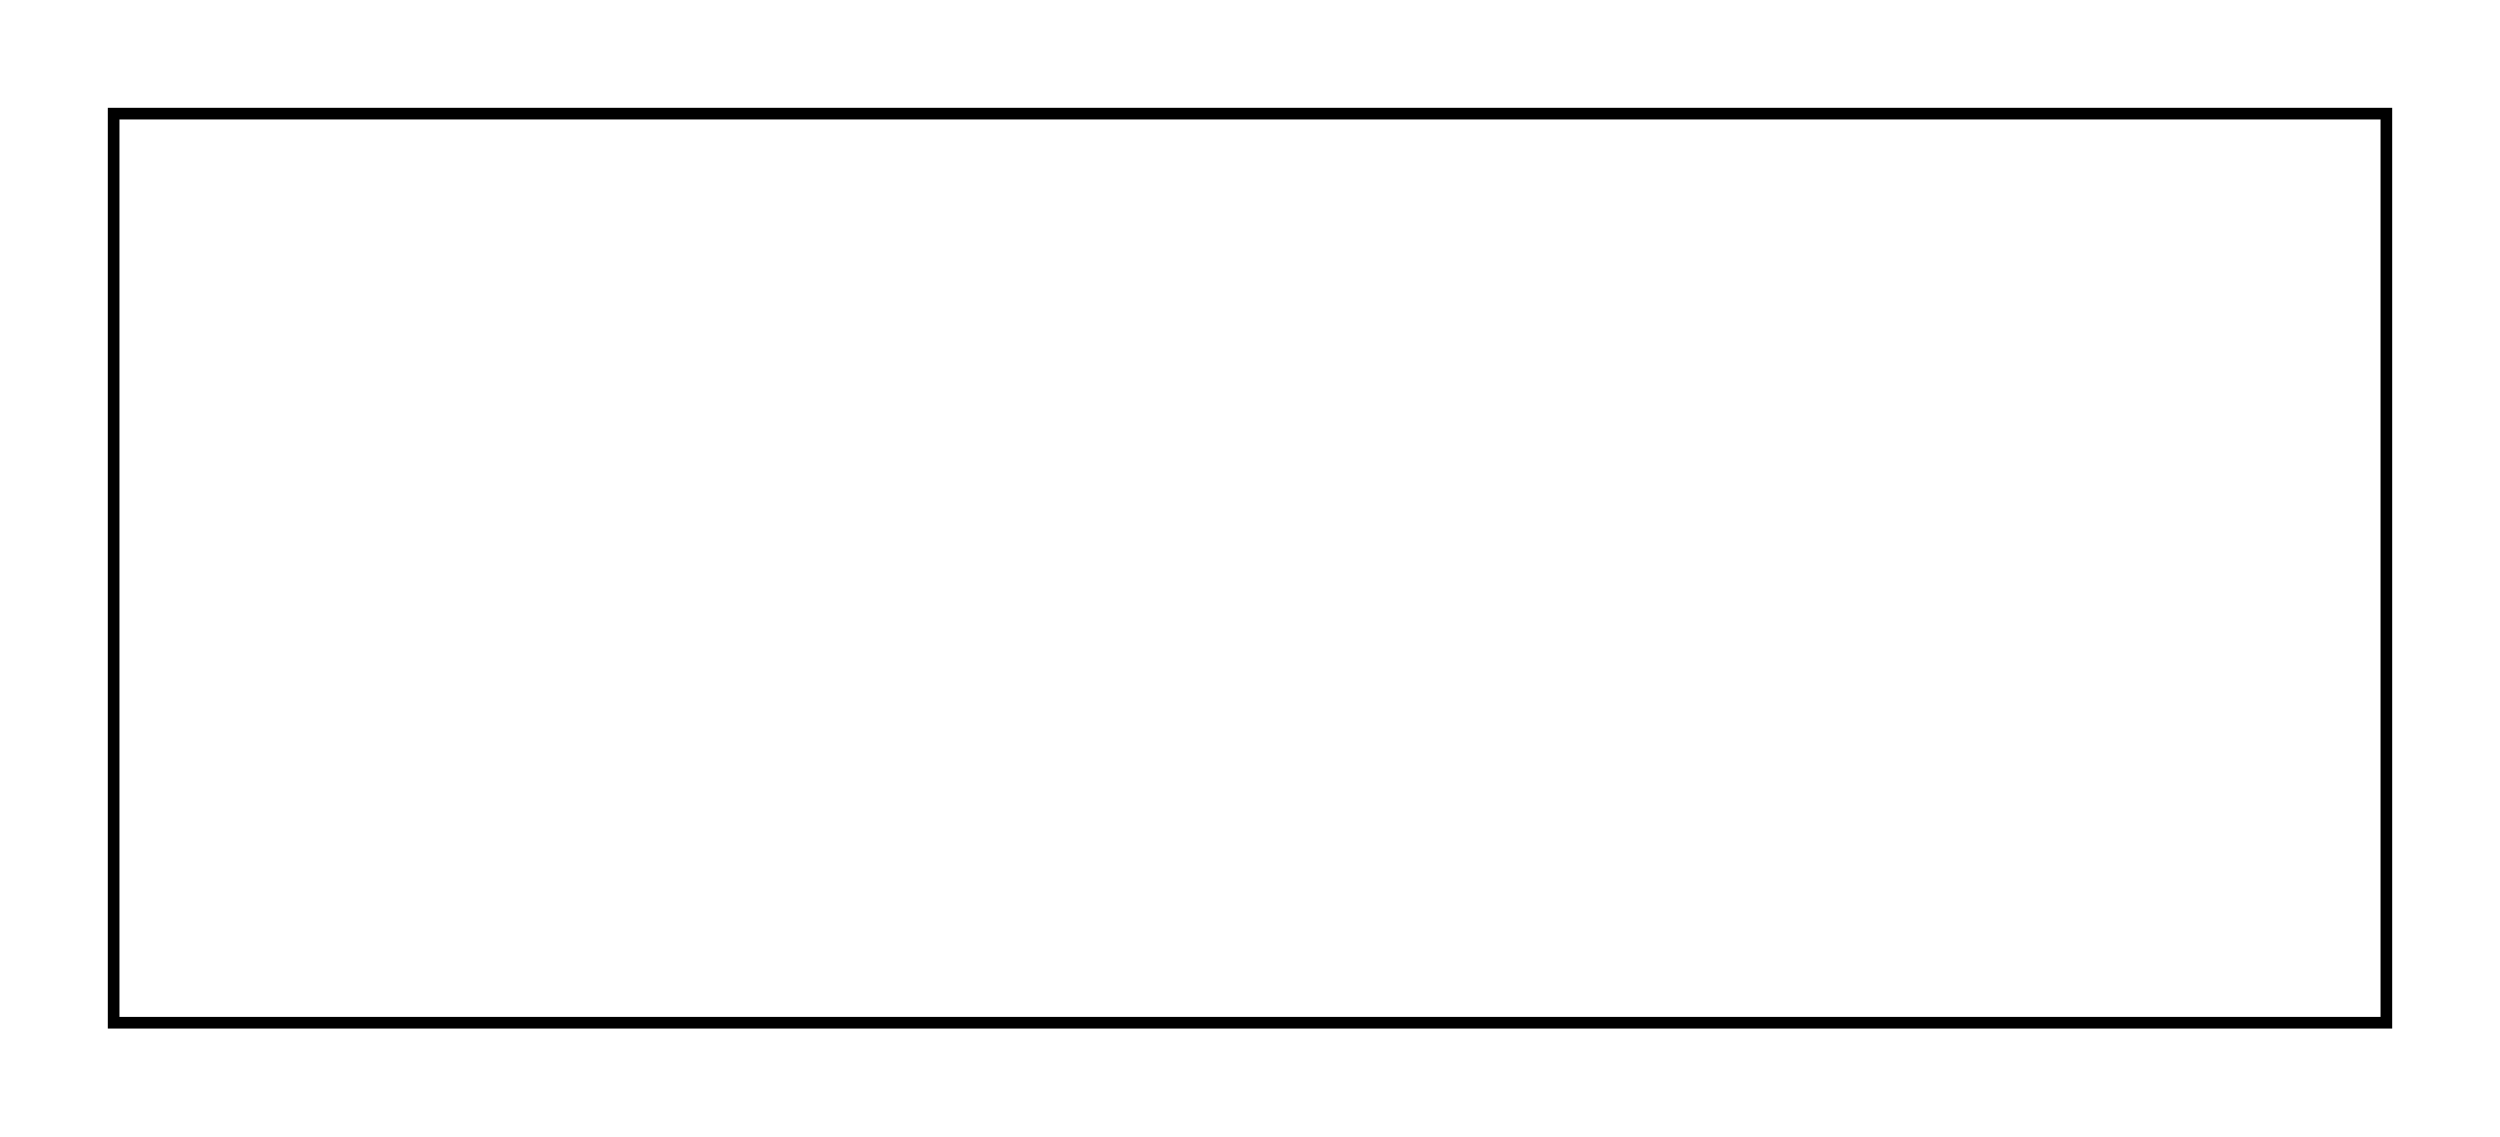
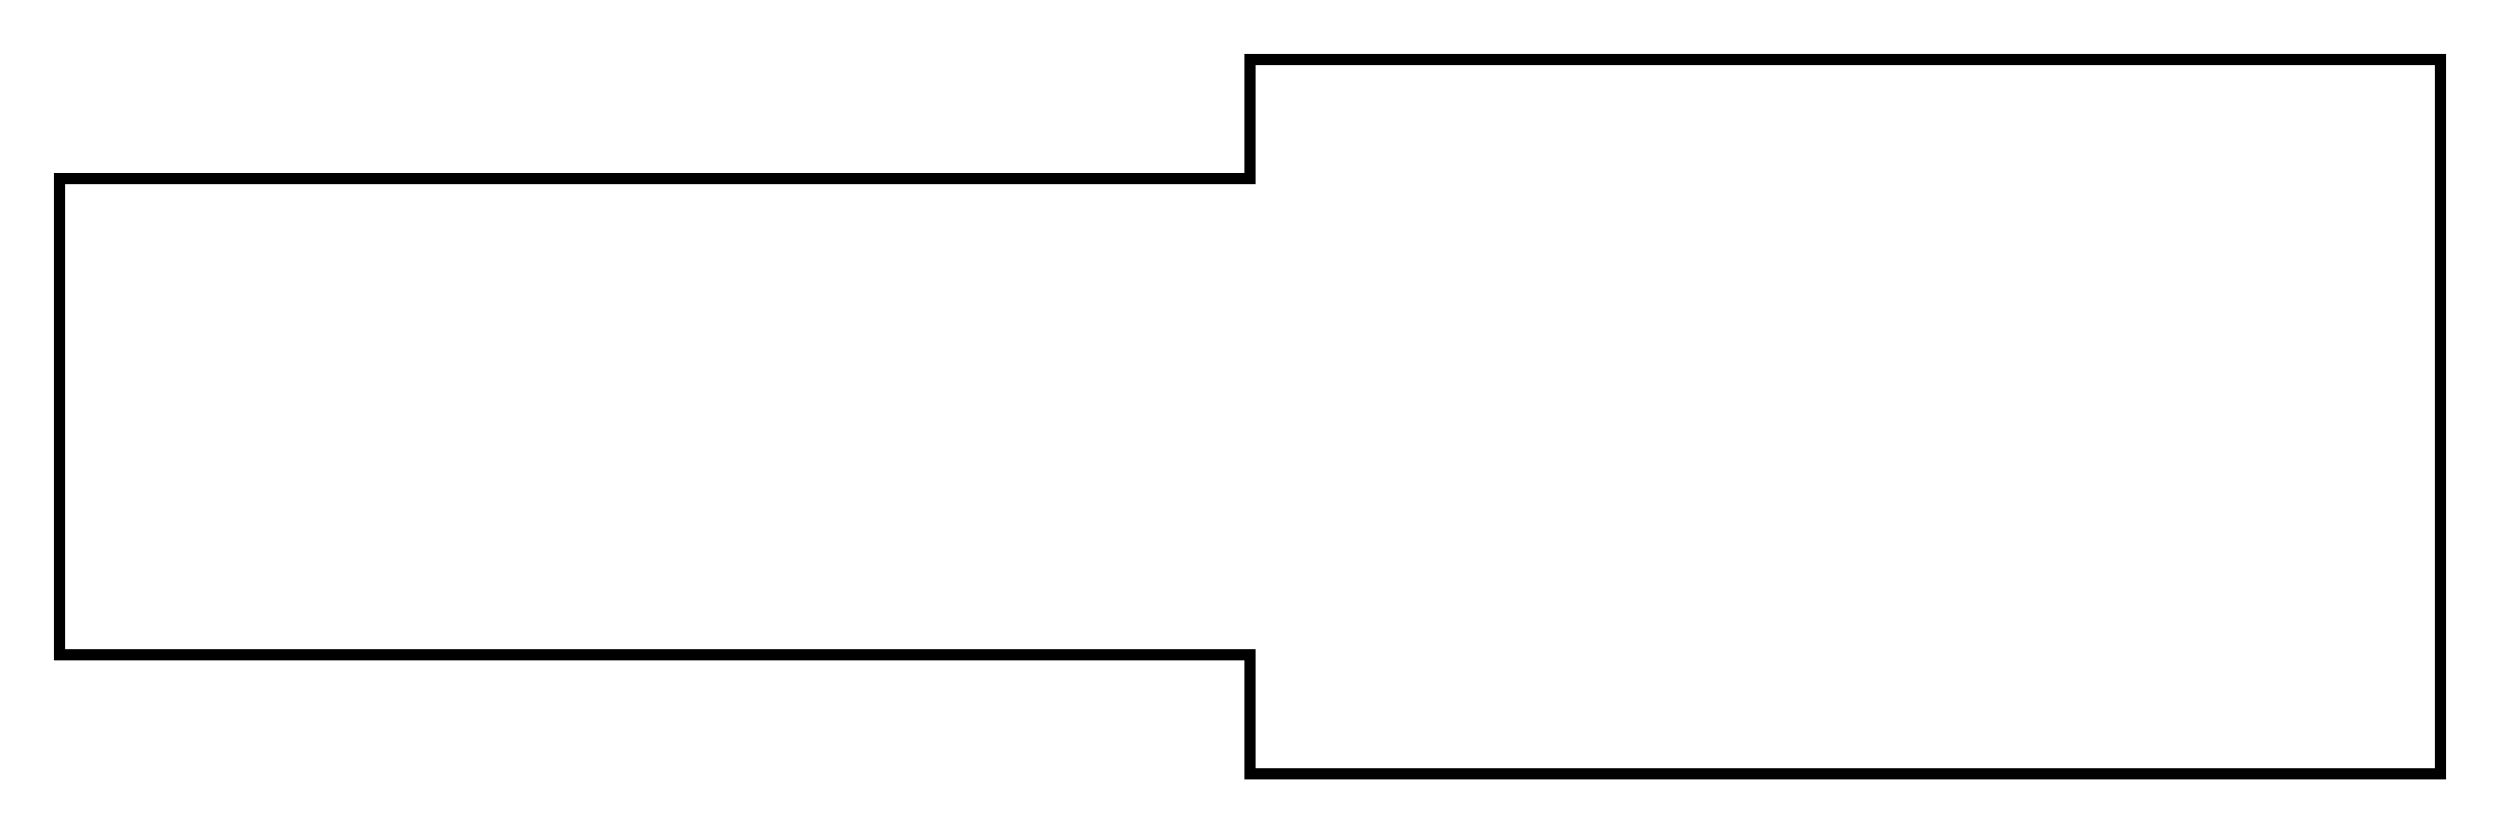
- <svg xmlns="http://www.w3.org/2000/svg" version="1.1" viewBox="-11 -5 22 10" fill="none" stroke="black" stroke-width="0.6%" vector-effect="non-scaling-stroke">
-   <path d="M -10 -4 L 10 -4 L 10 4 L -10 4 L -10 -4 Z" />
+ <svg xmlns="http://www.w3.org/2000/svg" version="1.1" viewBox="-11 8 42 14" fill="none" stroke="black" stroke-width="0.6%" vector-effect="non-scaling-stroke">
+   <path d="M 10 19 L -10 19 L -10 11 L 10 11 L 10 9 L 30 9 L 30 21 L 10 21 L 10 19 Z" />
</svg>
